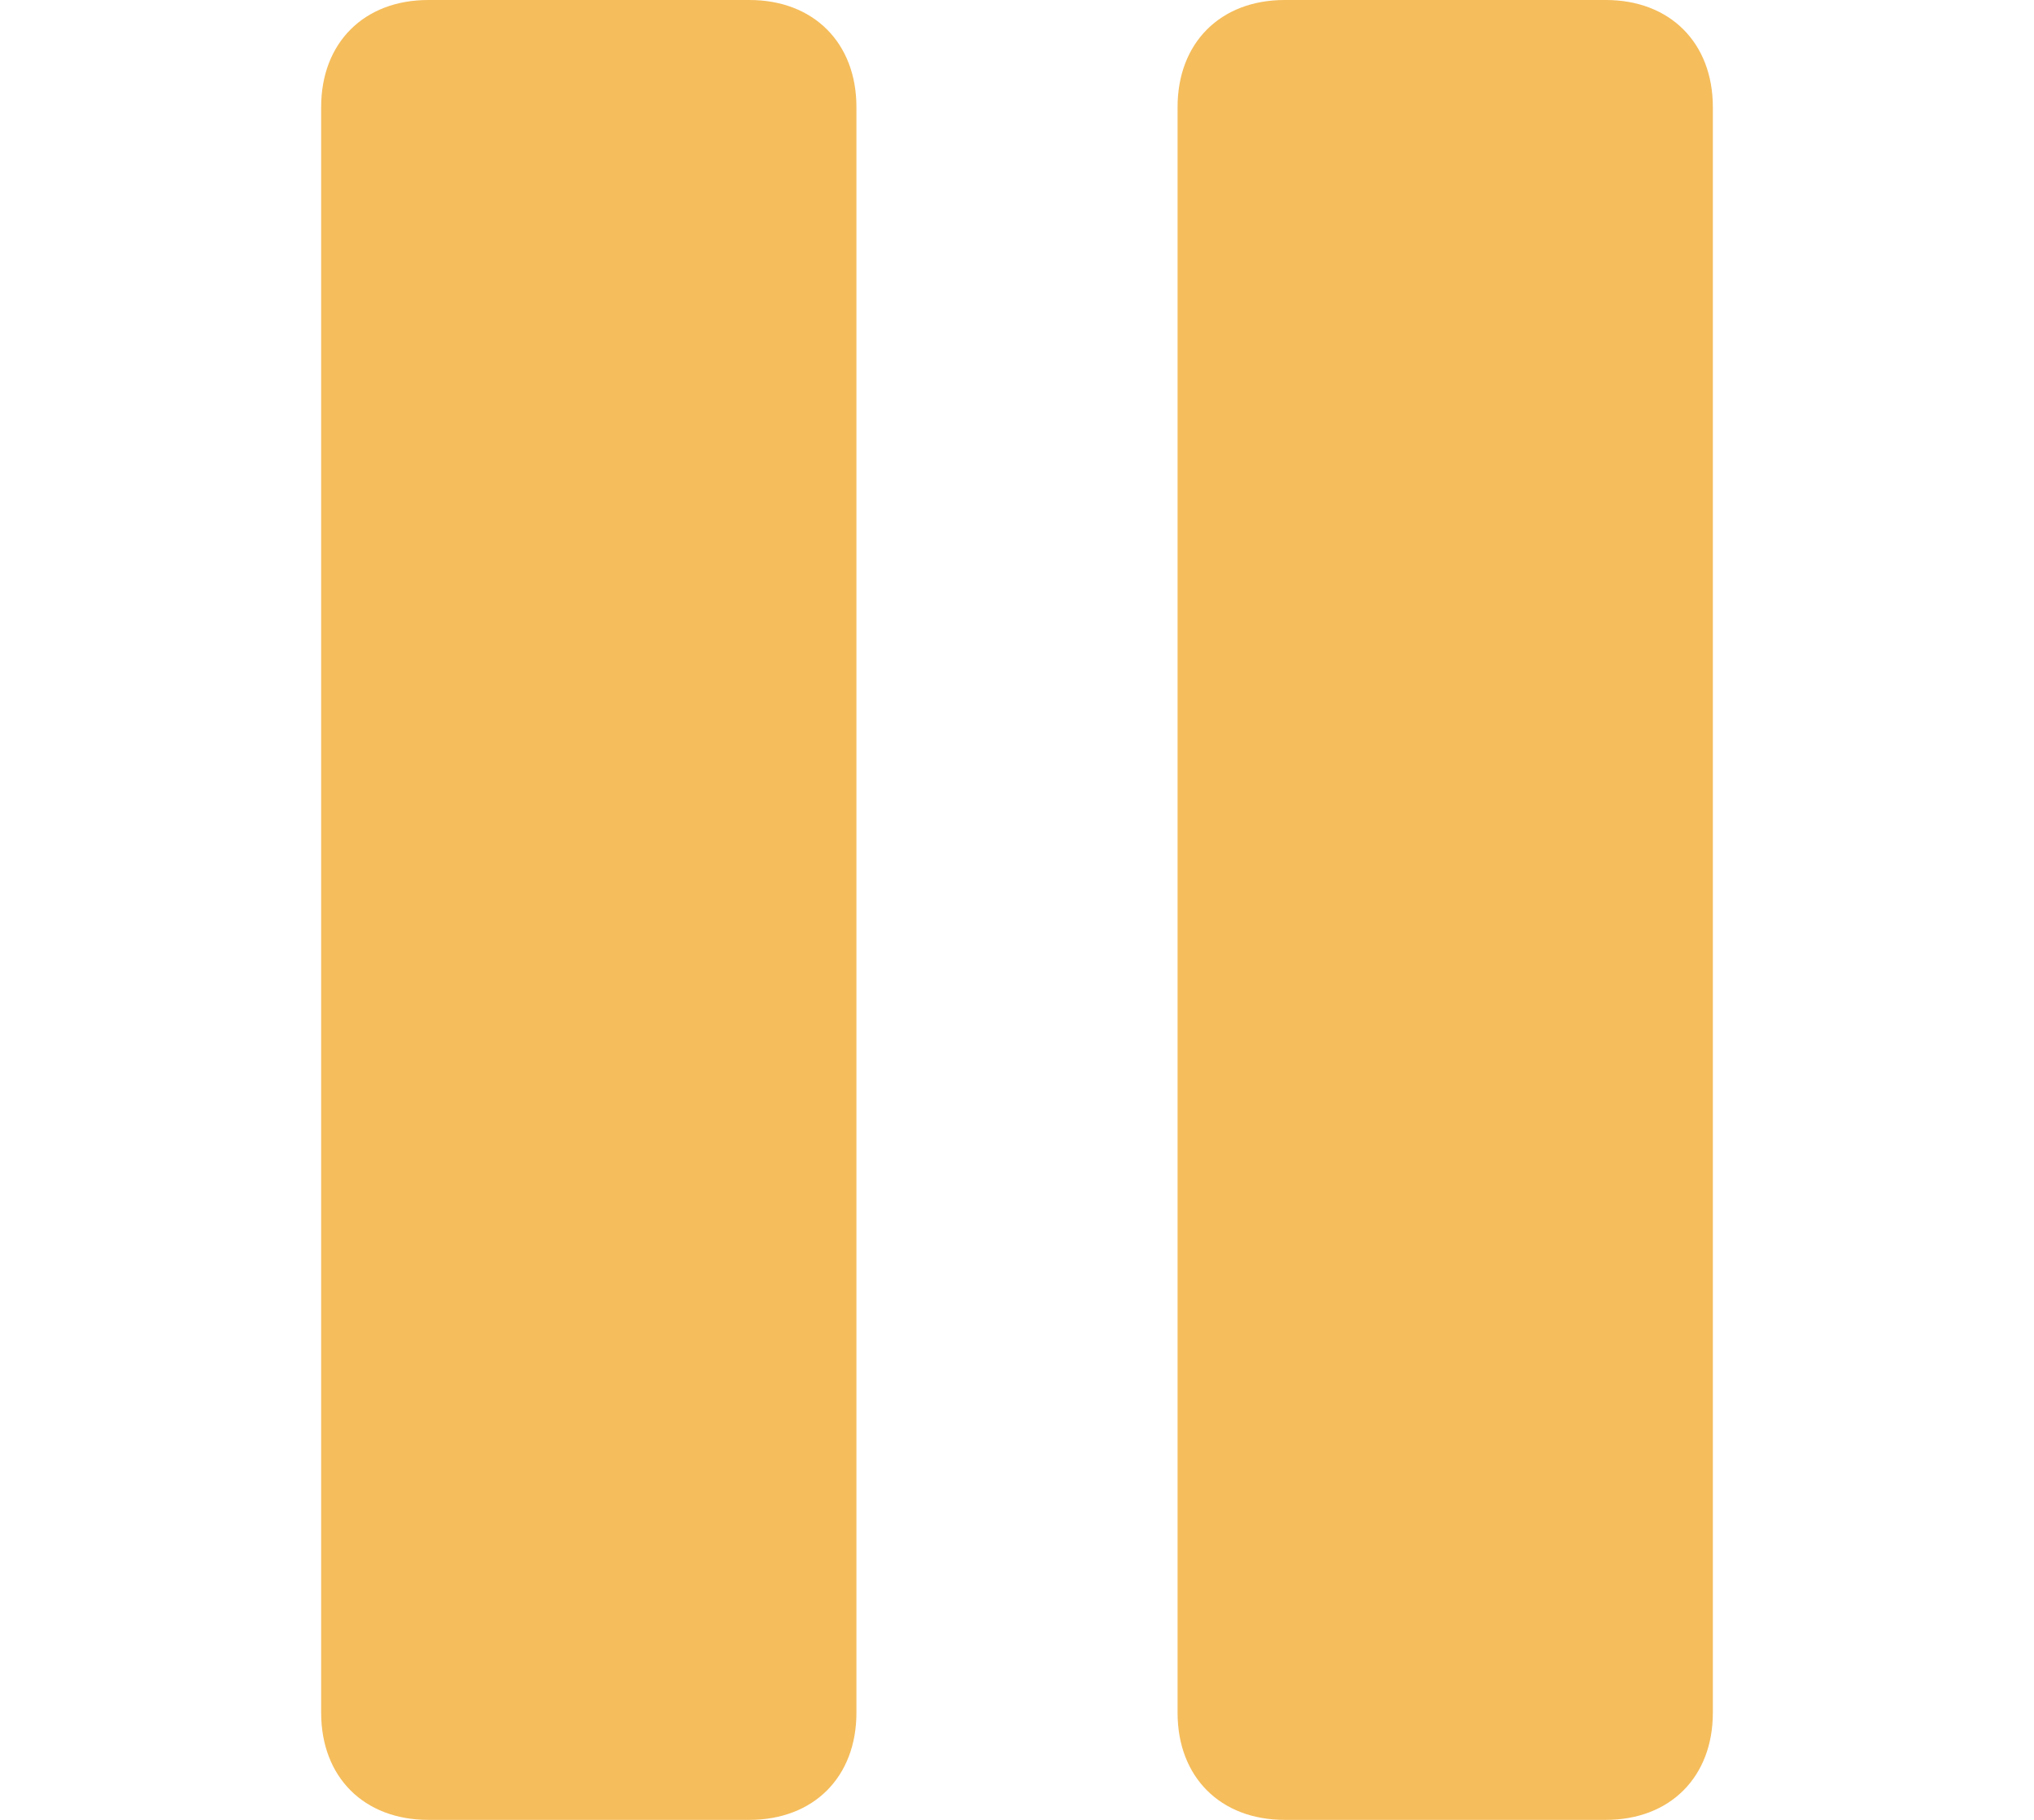
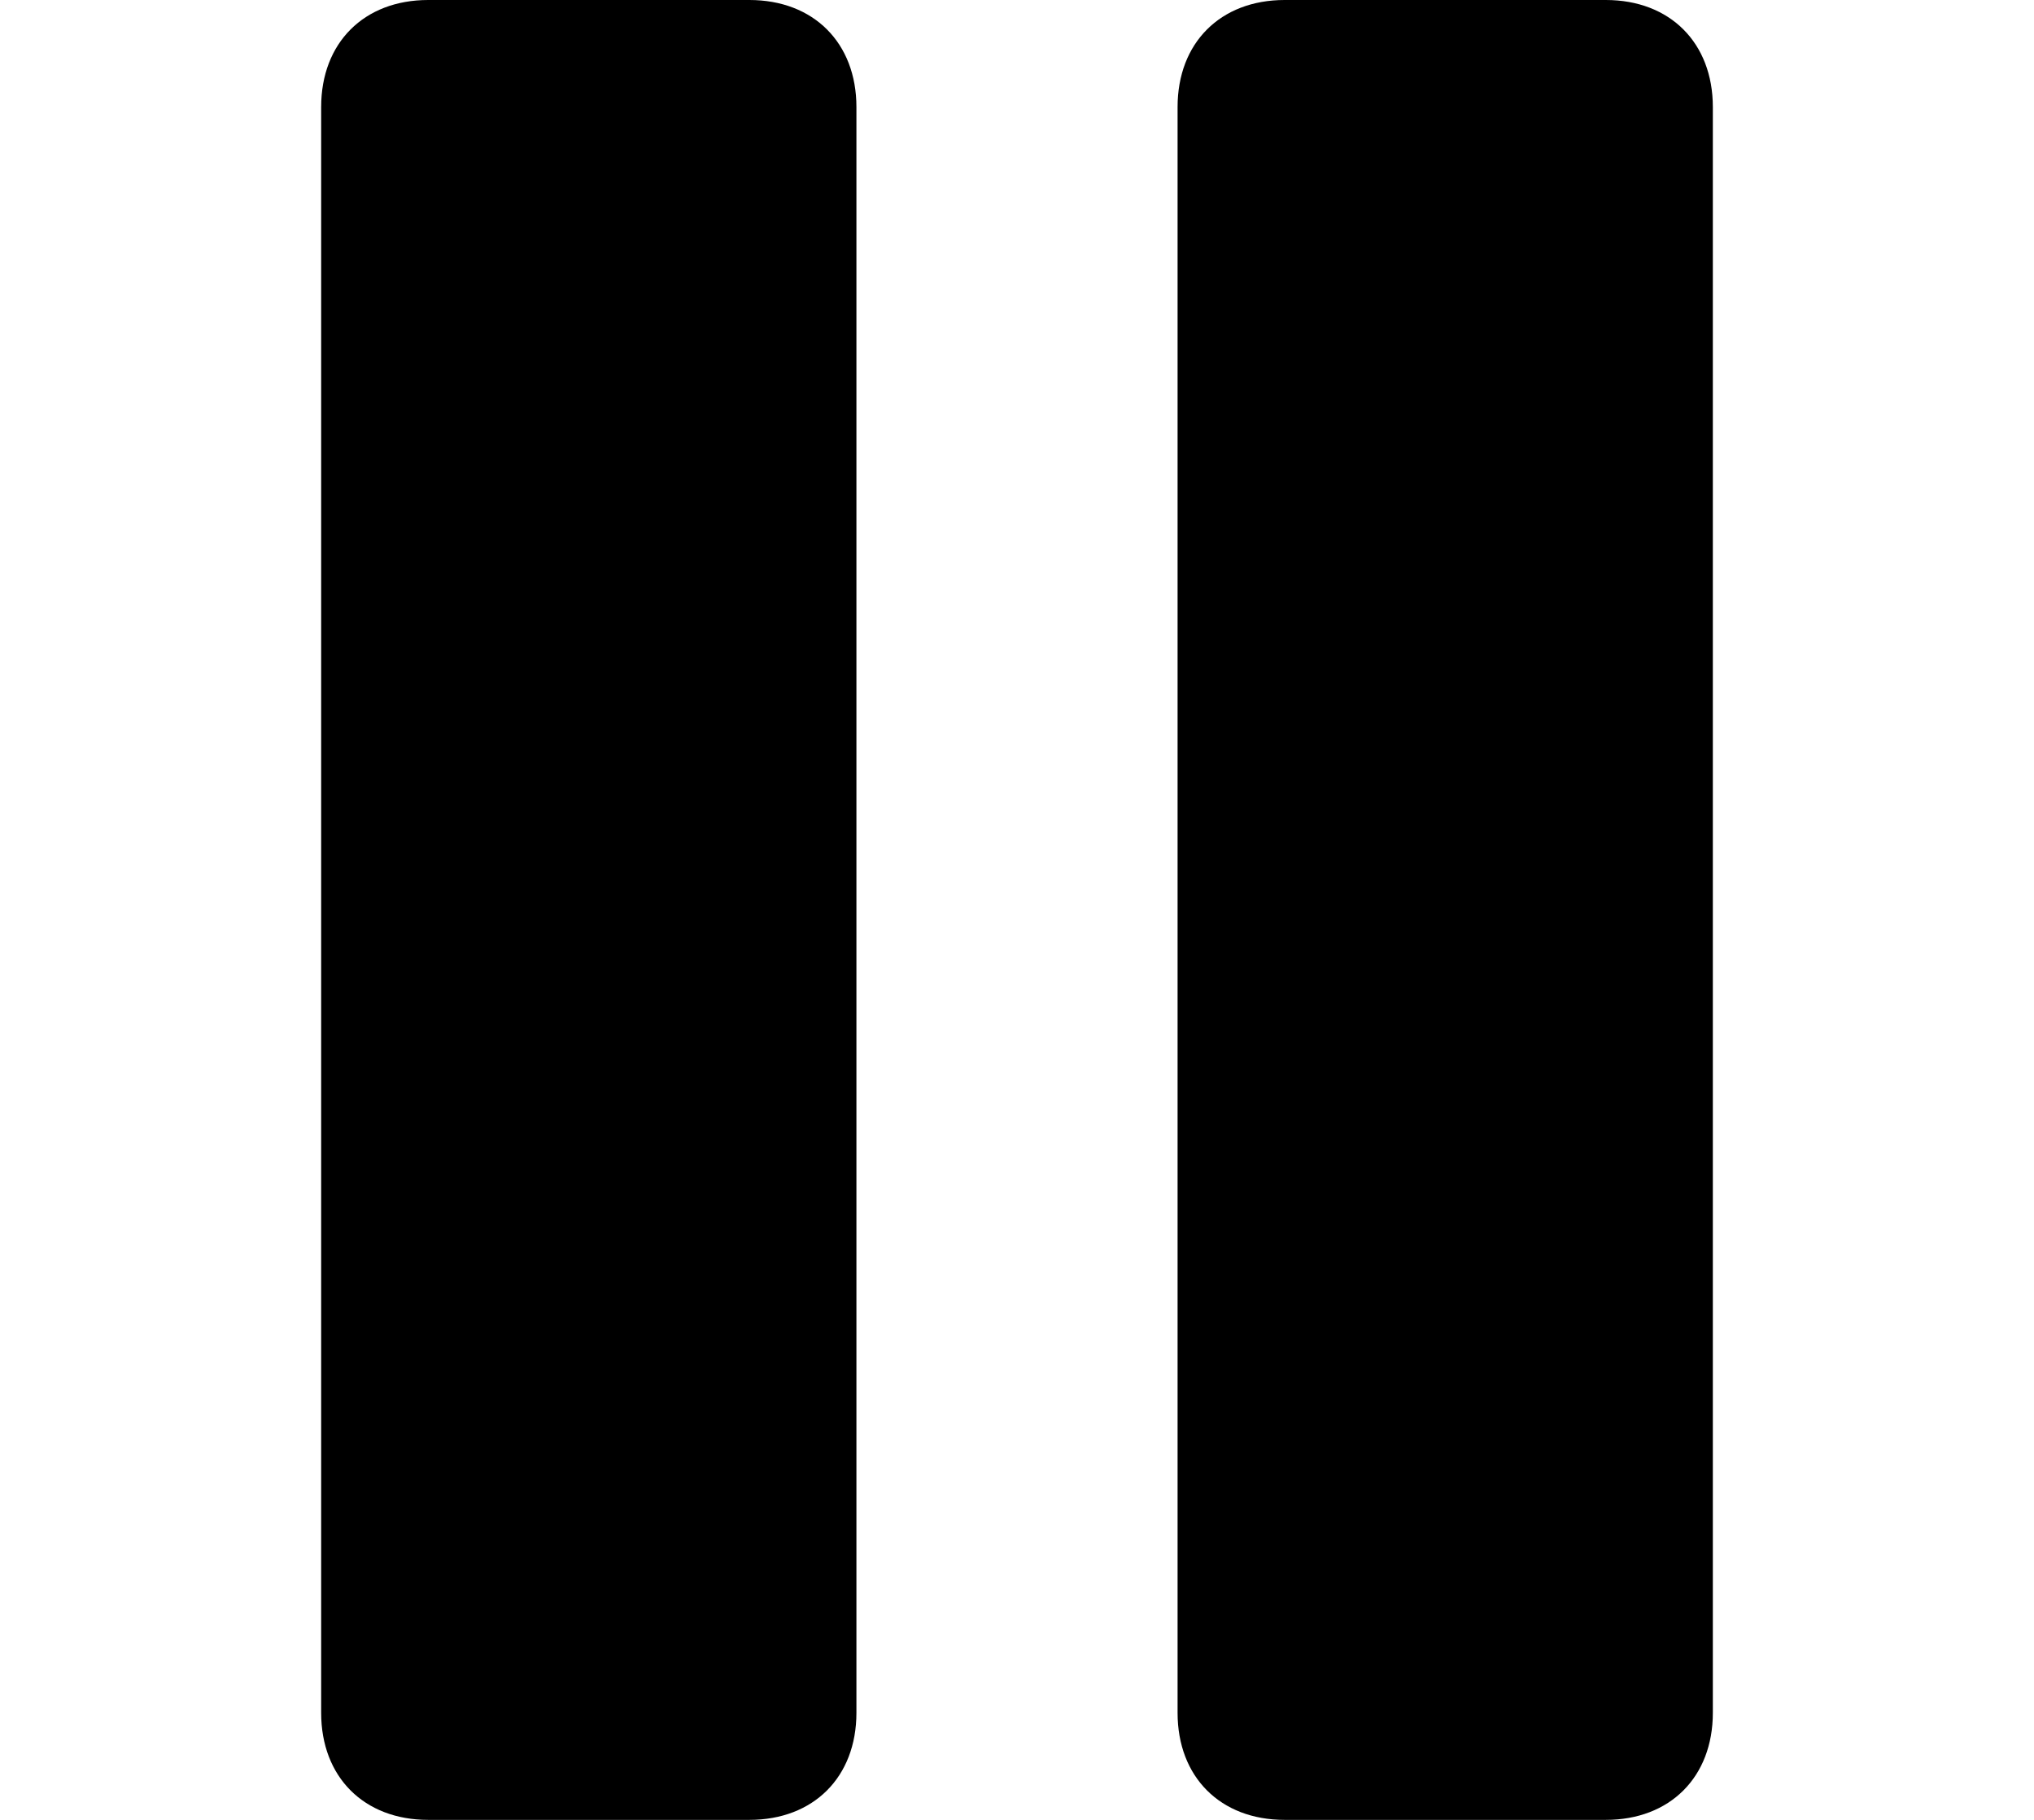
<svg xmlns="http://www.w3.org/2000/svg" viewBox="0 0 19 17">
-   <path fill="#f5bd5c" d="M12,17c-0.6,0-1-0.4-1-1V1c0-0.6,0.4-1,1-1h3c0.6,0,1,0.4,1,1v15c0,0.6-0.4,1-1,1L12,17z M4,17 c-0.6,0-1-0.4-1-1V1c0-0.6,0.4-1,1-1h3c0.6,0,1,0.4,1,1v15c0,0.6-0.4,1-1,1L4,17z" />
+   <path fill="fillCurrent" d="M12,17c-0.6,0-1-0.4-1-1V1c0-0.6,0.4-1,1-1h3c0.6,0,1,0.4,1,1v15c0,0.6-0.4,1-1,1L12,17z M4,17 c-0.6,0-1-0.4-1-1V1c0-0.6,0.4-1,1-1h3c0.6,0,1,0.4,1,1v15c0,0.6-0.4,1-1,1L4,17z" />
</svg>
